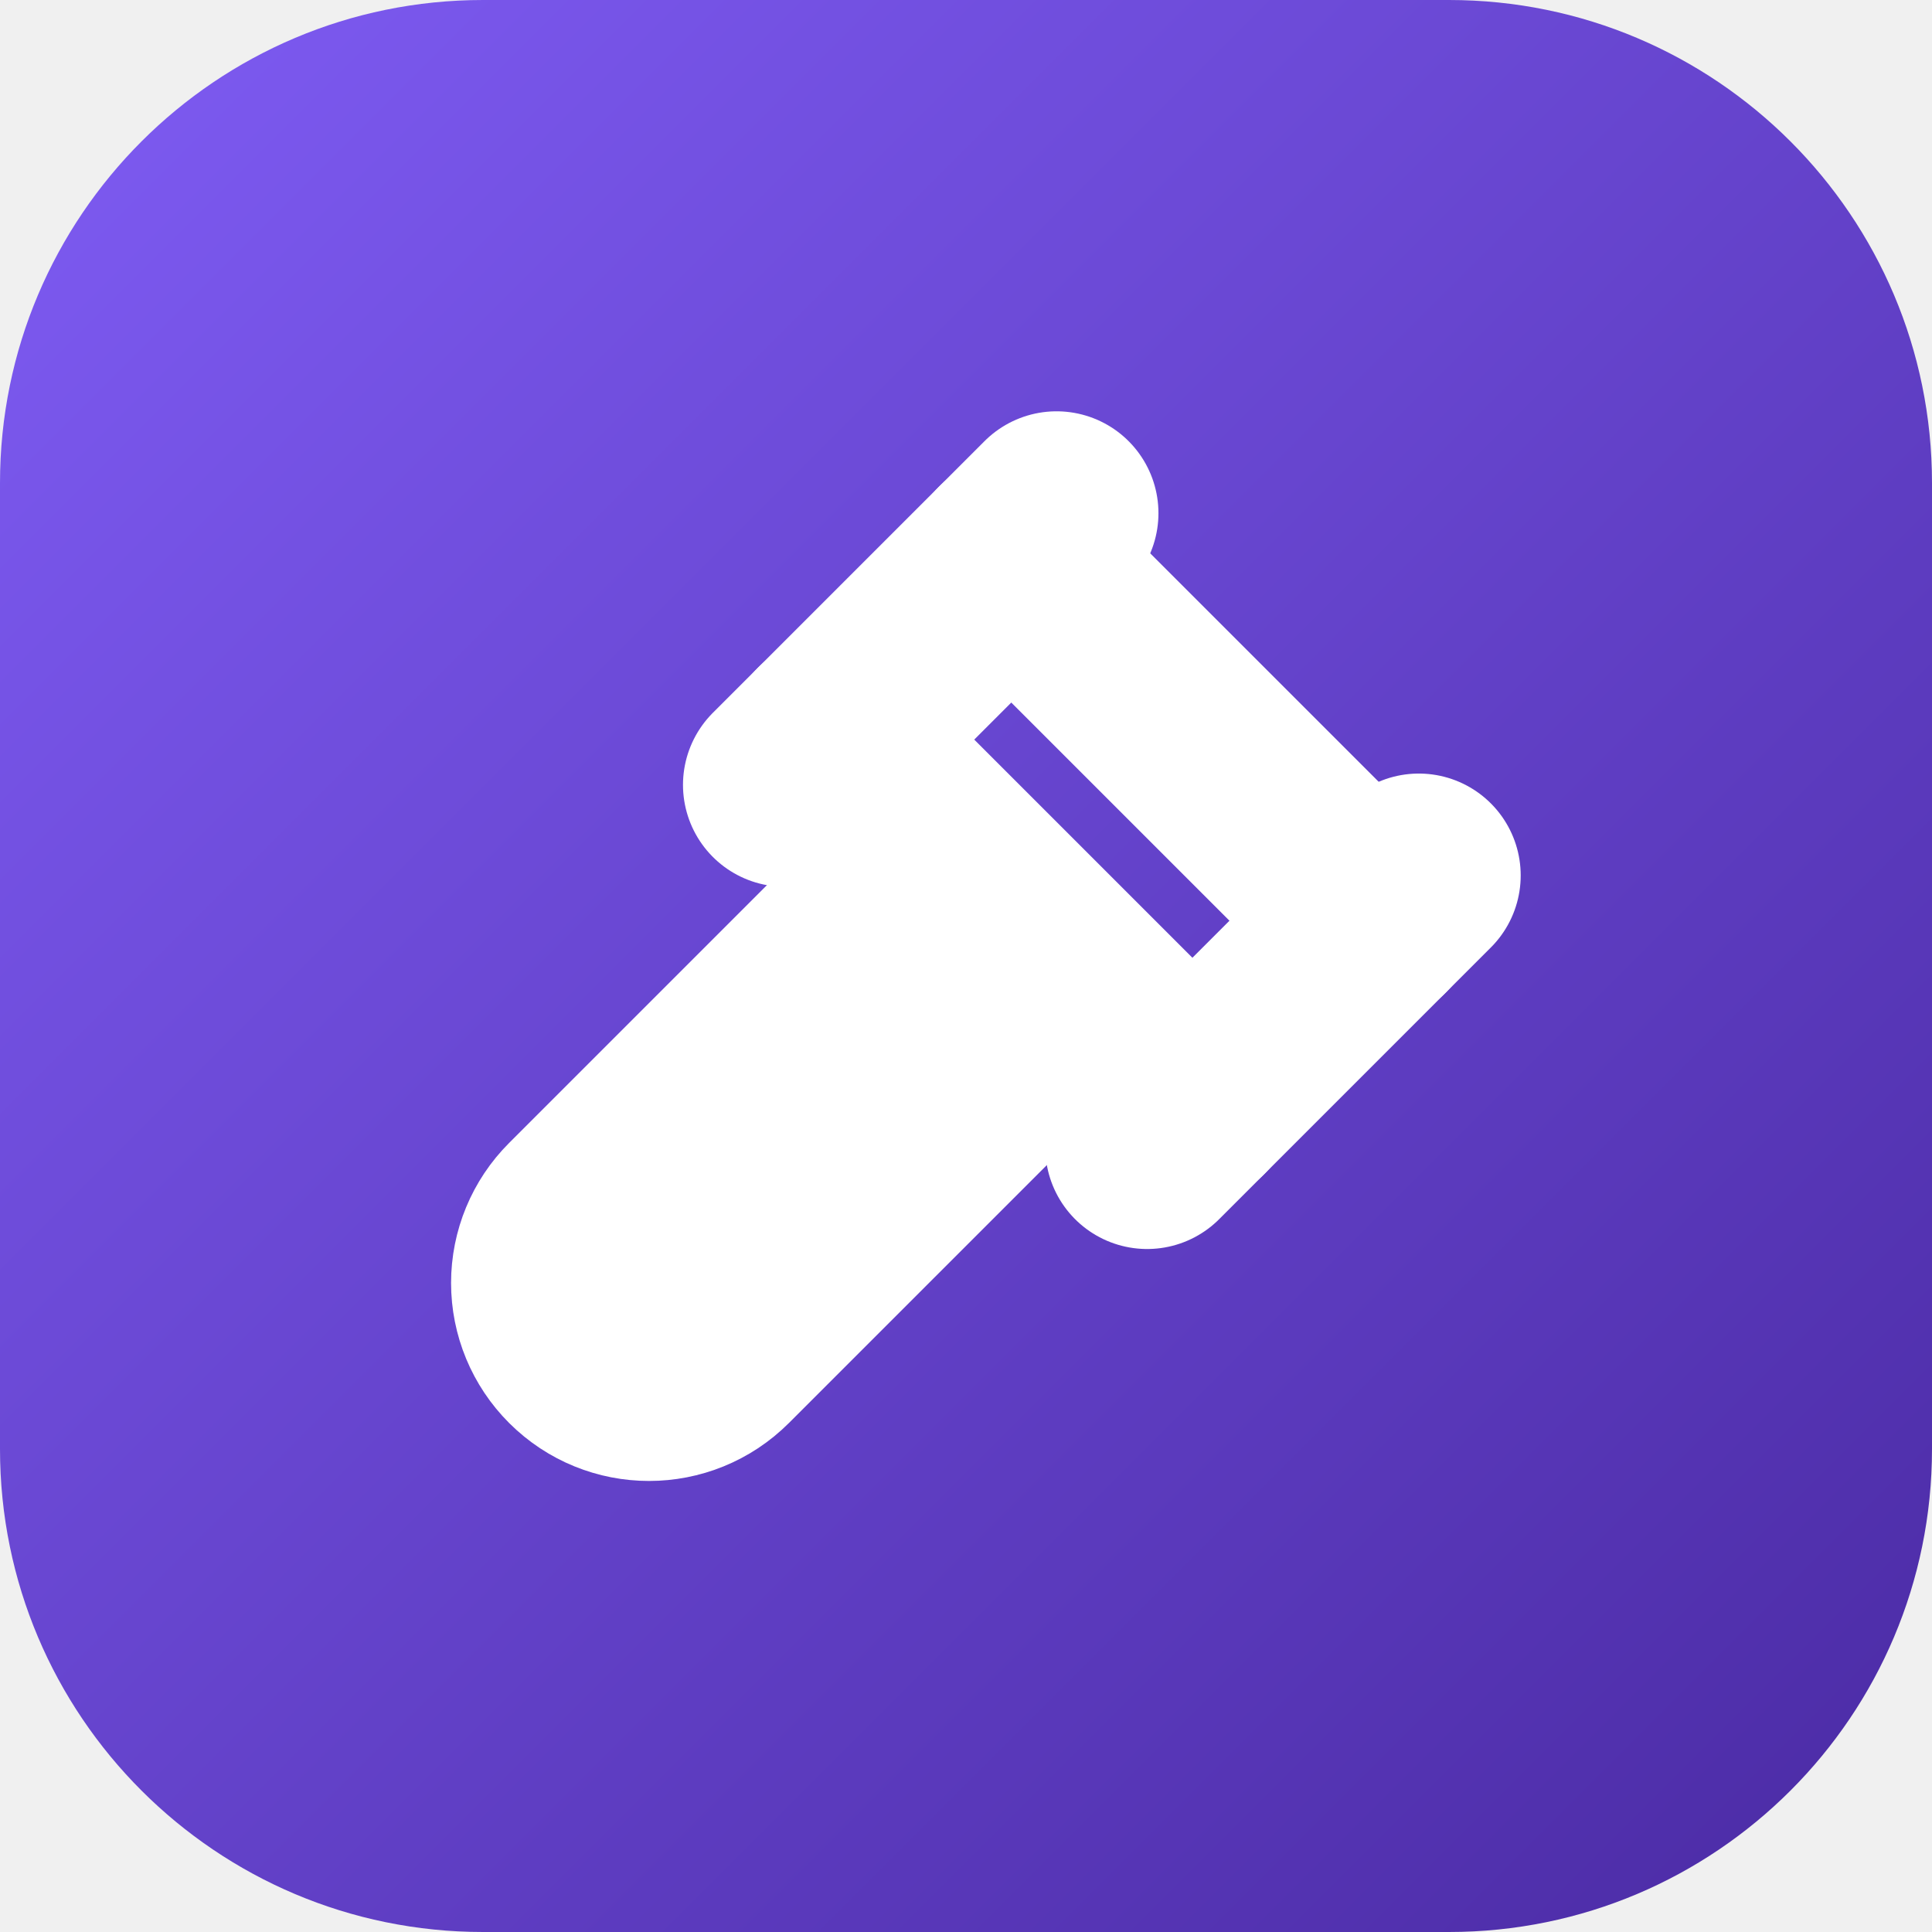
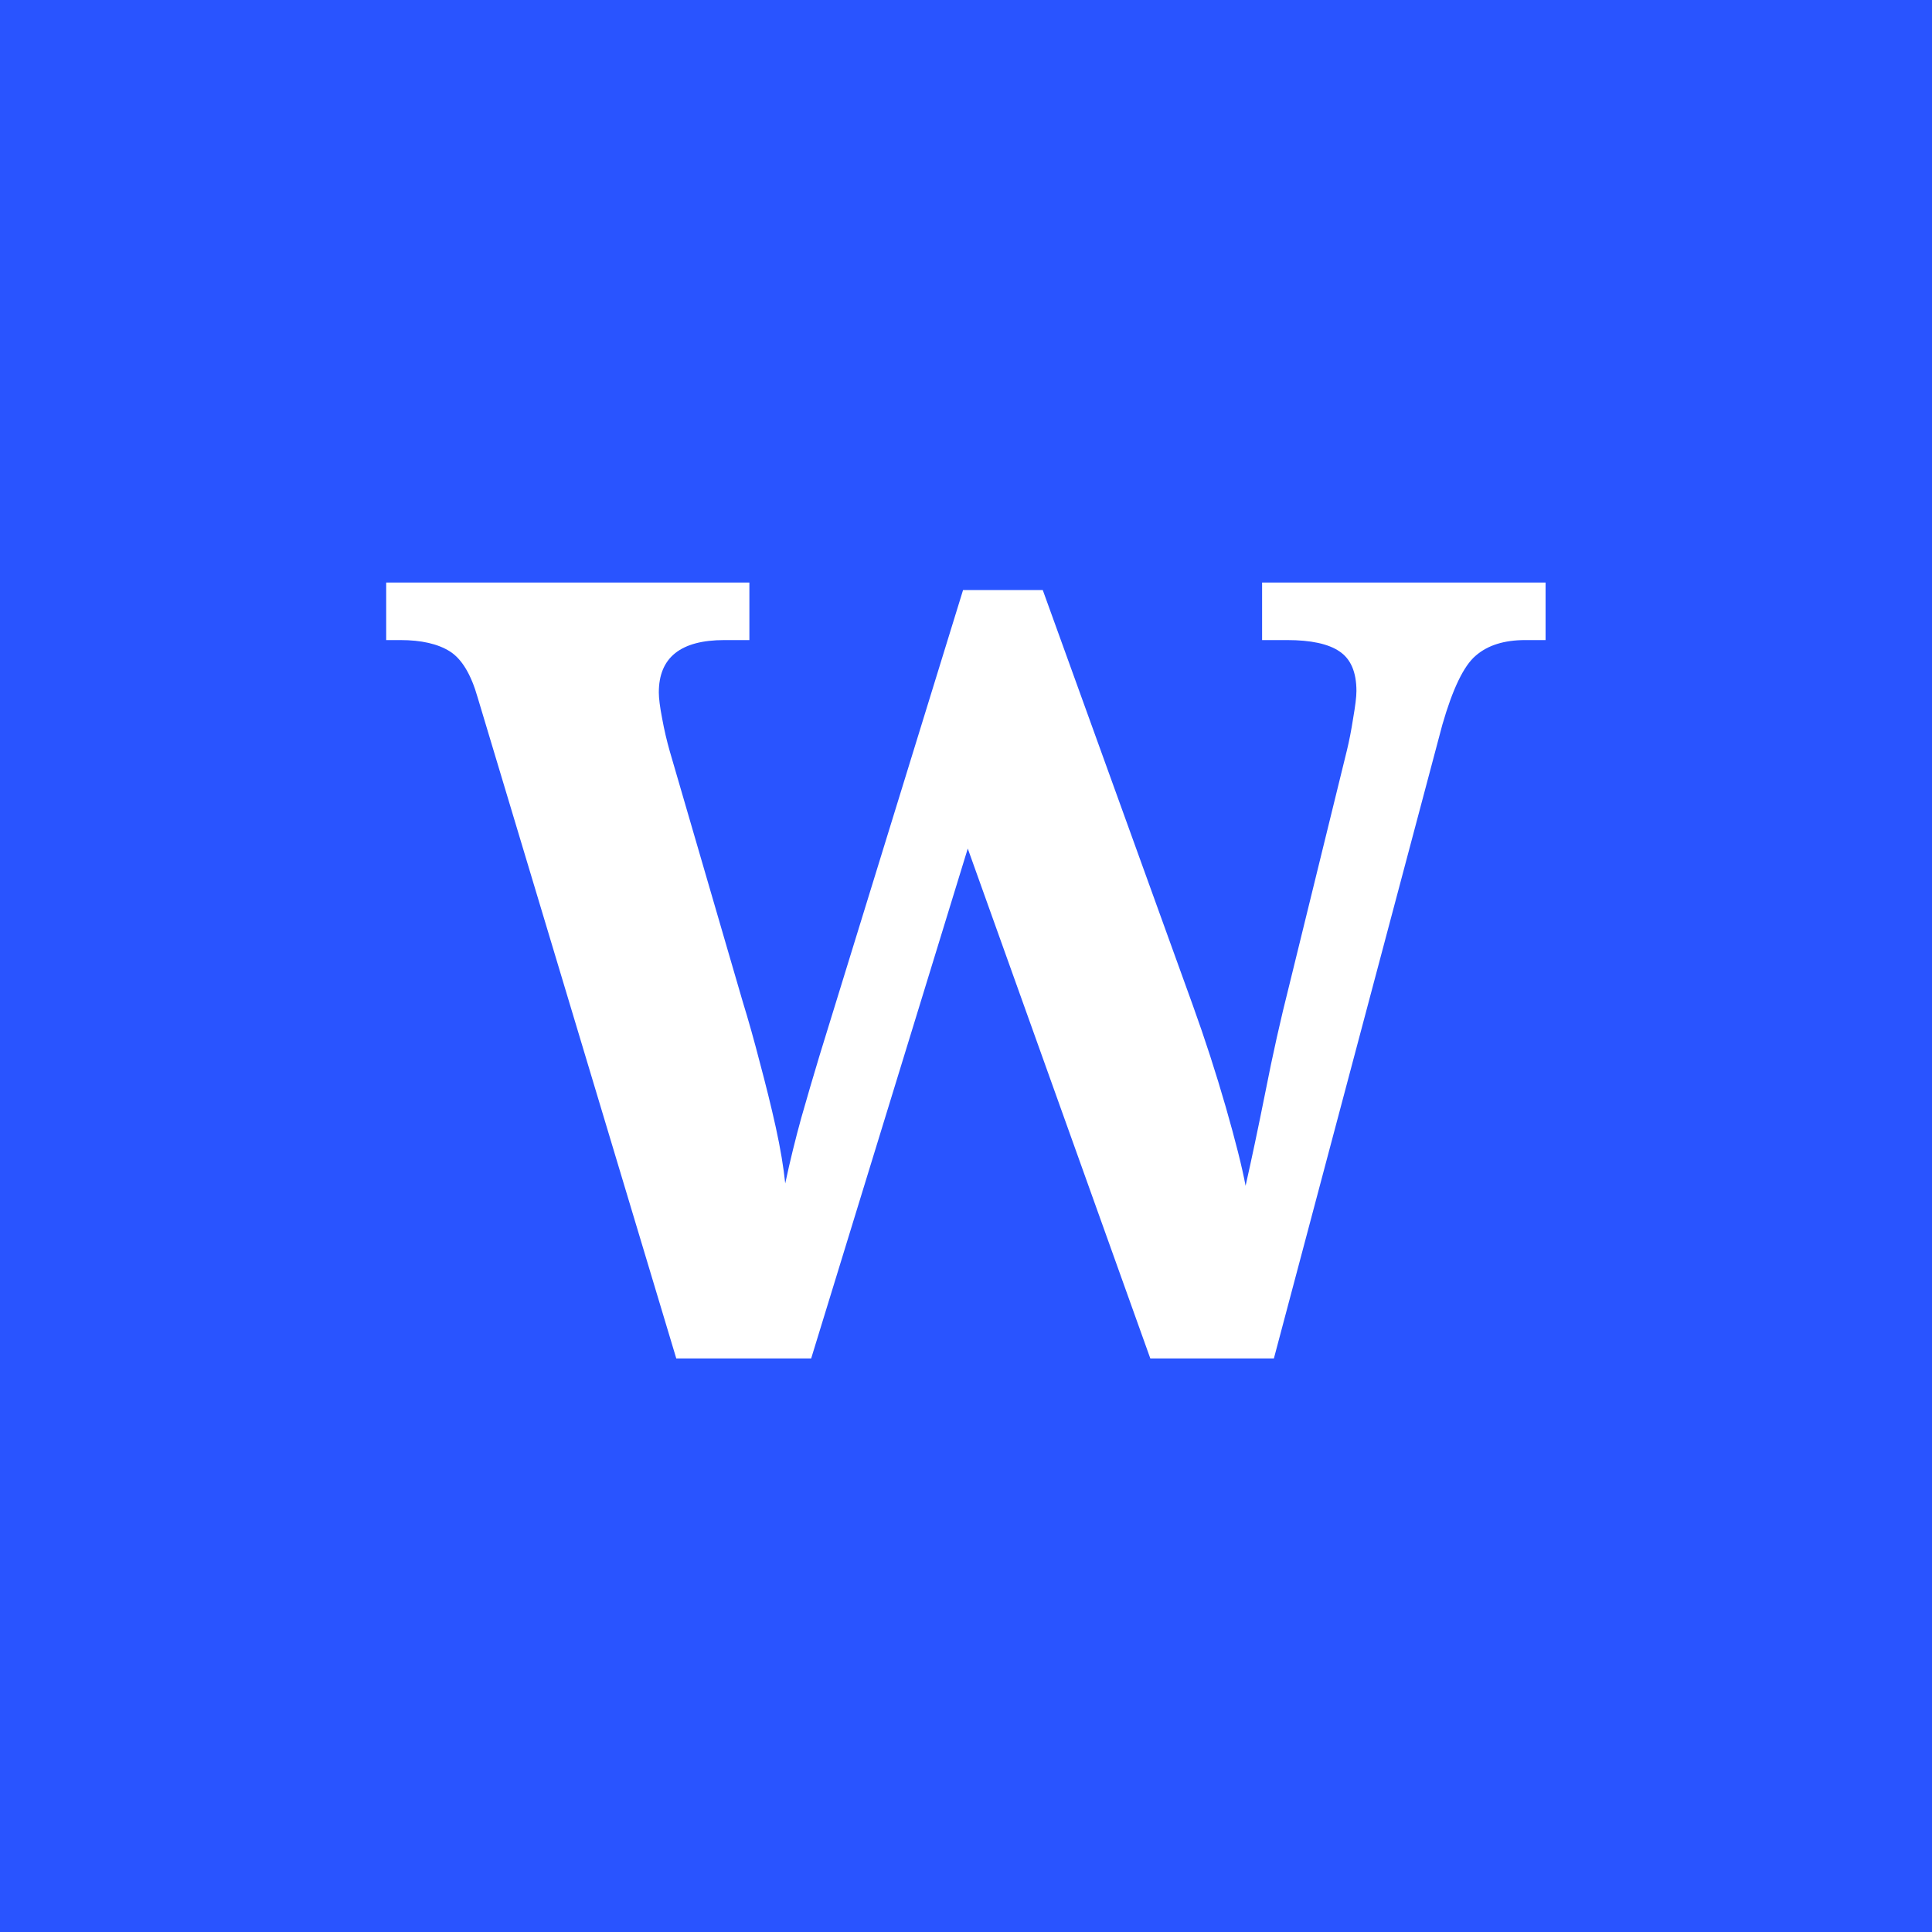
<svg xmlns="http://www.w3.org/2000/svg" viewBox="0 0 64 64">
-   <defs>
-     <linearGradient id="g" x1="0" y1="0" x2="1" y2="1">
-       <stop offset="0" stop-color="#7f5cf4" />
-       <stop offset="1" stop-color="#4a2aa3" />
-     </linearGradient>
-   </defs>
-   <rect width="64" height="64" rx="16" fill="url(#g)" />
-   <g fill="none" stroke="#fff" stroke-width="4.5" stroke-linecap="round" stroke-linejoin="round" transform="translate(14 14) scale(1.5)">
-     <path d="m14 13-7.5 7.5c-.83.83-2.17.83-3 0 0 0 0 0 0 0a2.12 2.12 0 0 1 0-3L11 10" />
-     <path d="m16 16 6-6" />
-     <path d="m8 8 6-6" />
-     <path d="m9 7 8 8" />
-     <path d="m21 11-8-8" />
-   </g>
+   <rect width="64" height="64" fill="#2954ff" />
+   <text x="32" y="45" font-family="Georgia, serif" font-size="36" font-weight="700" fill="#fff" text-anchor="middle">W</text>
</svg>
